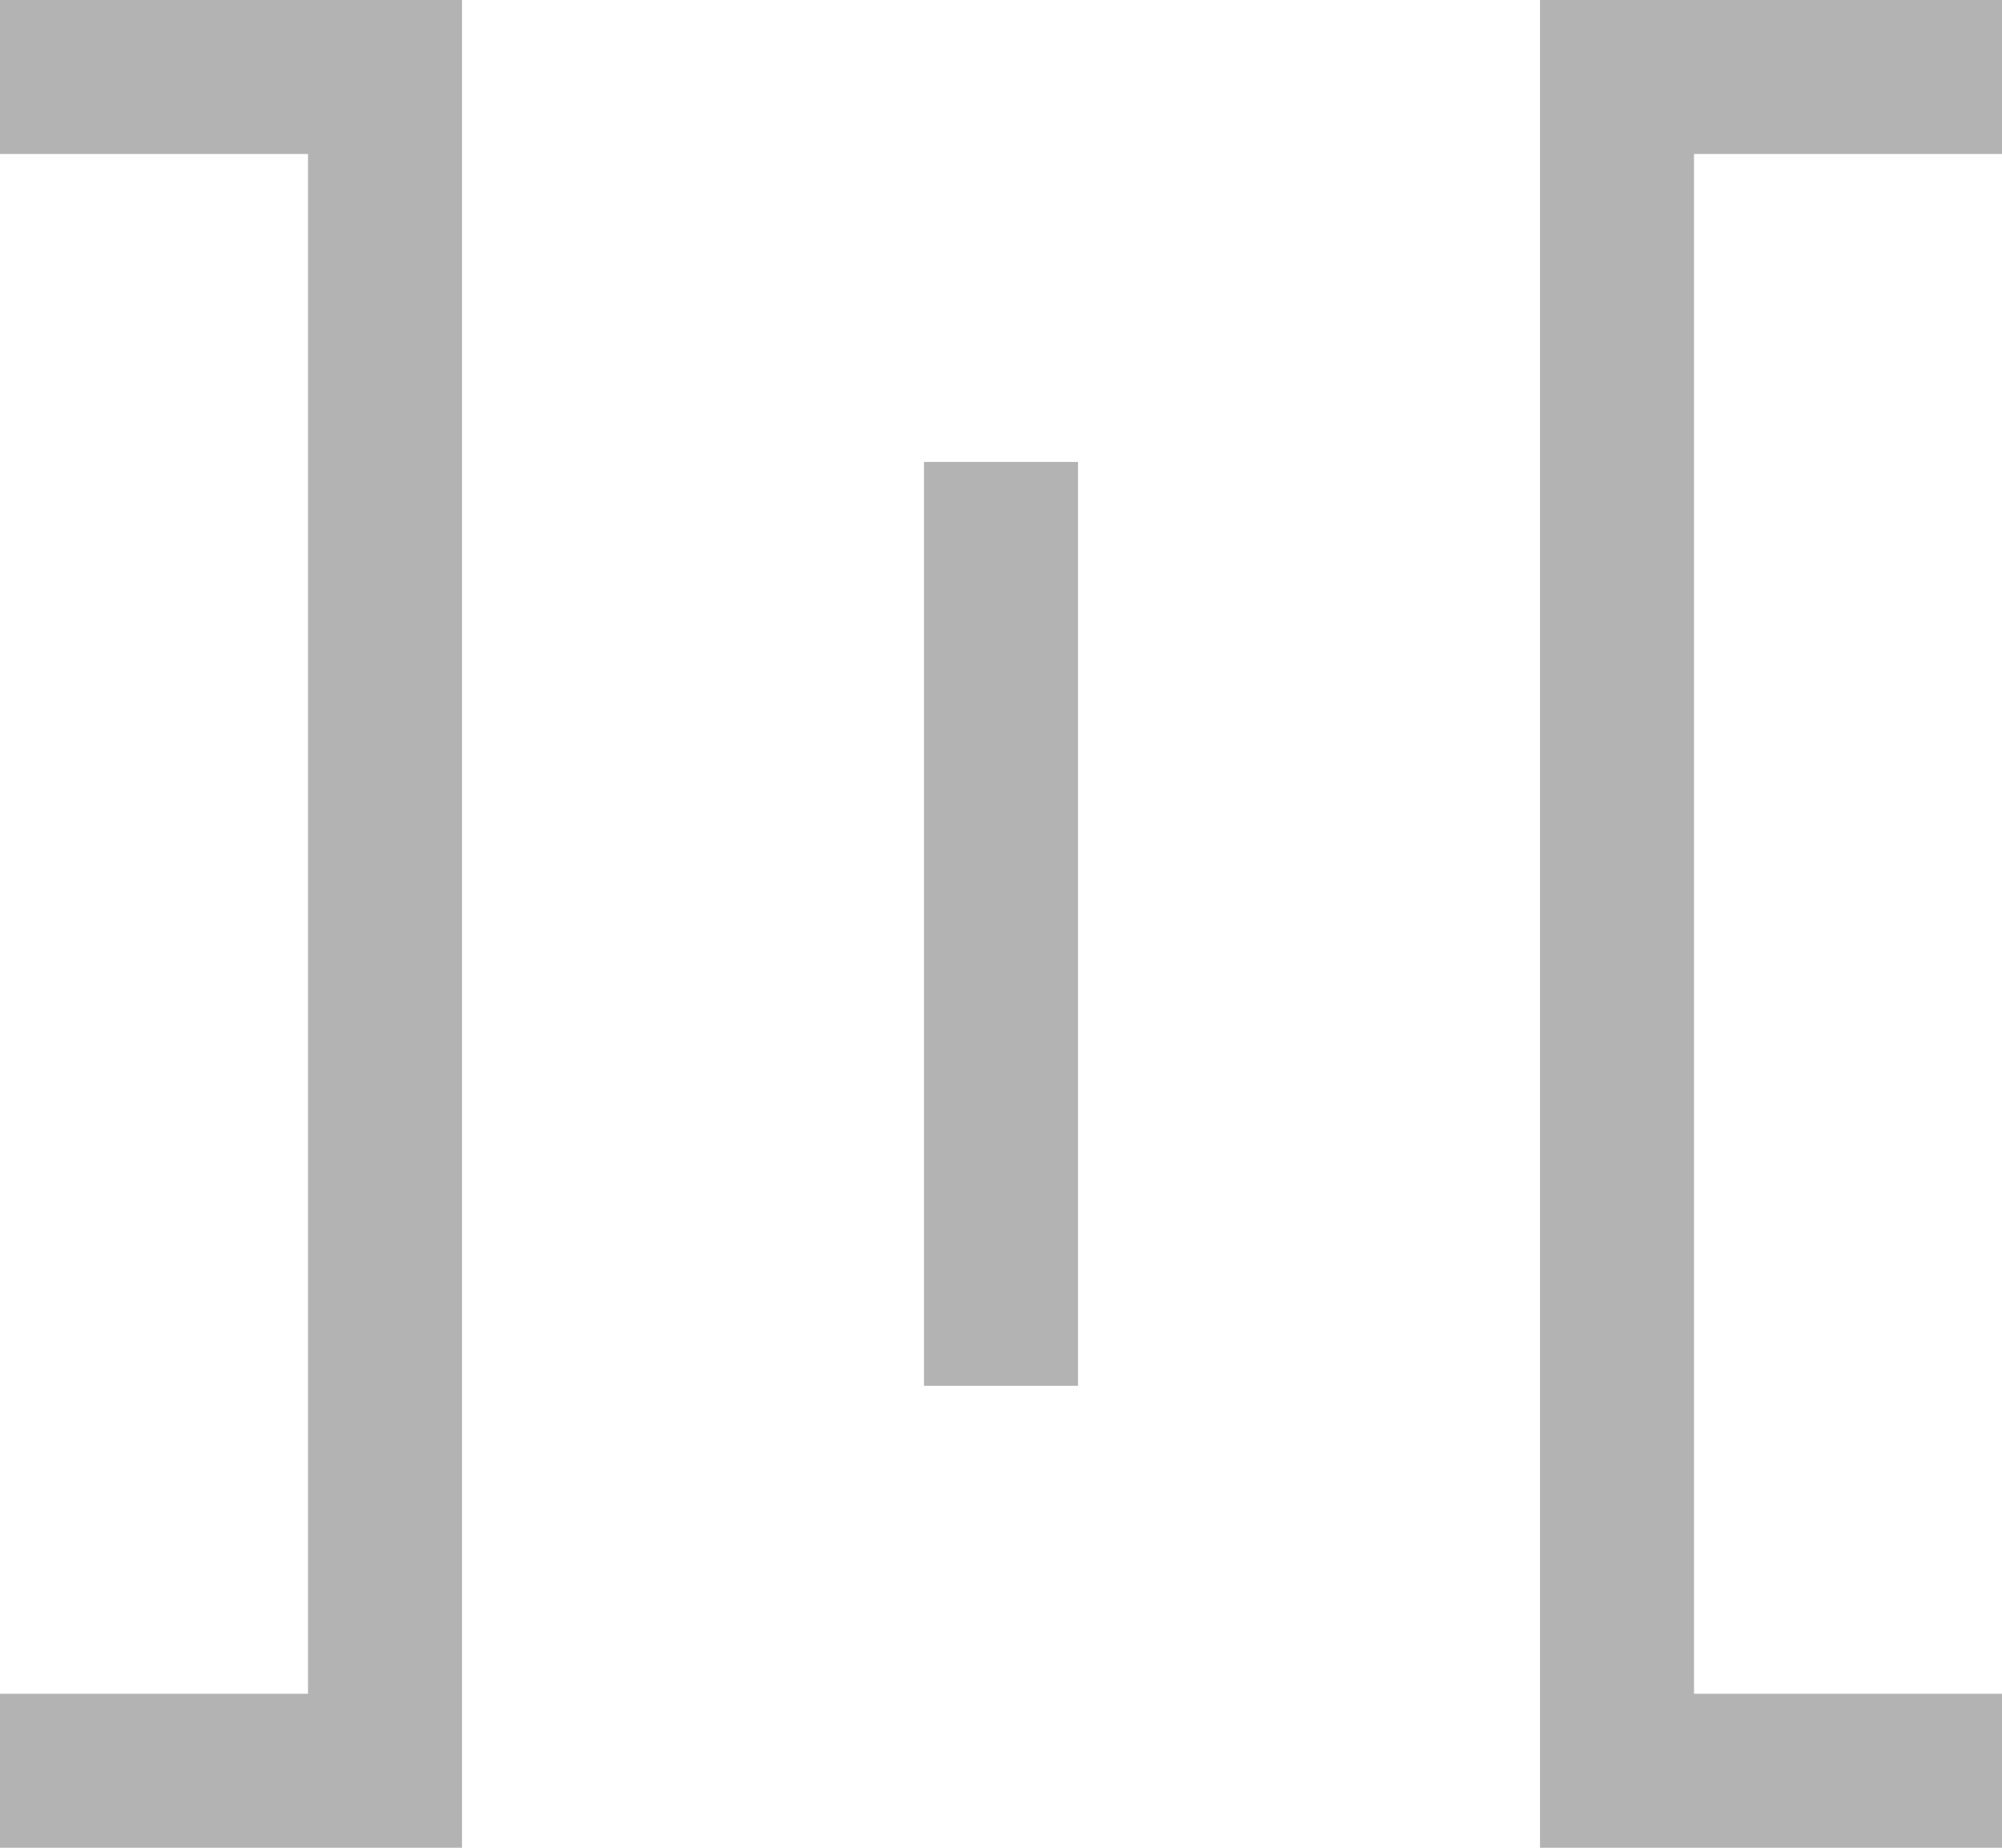
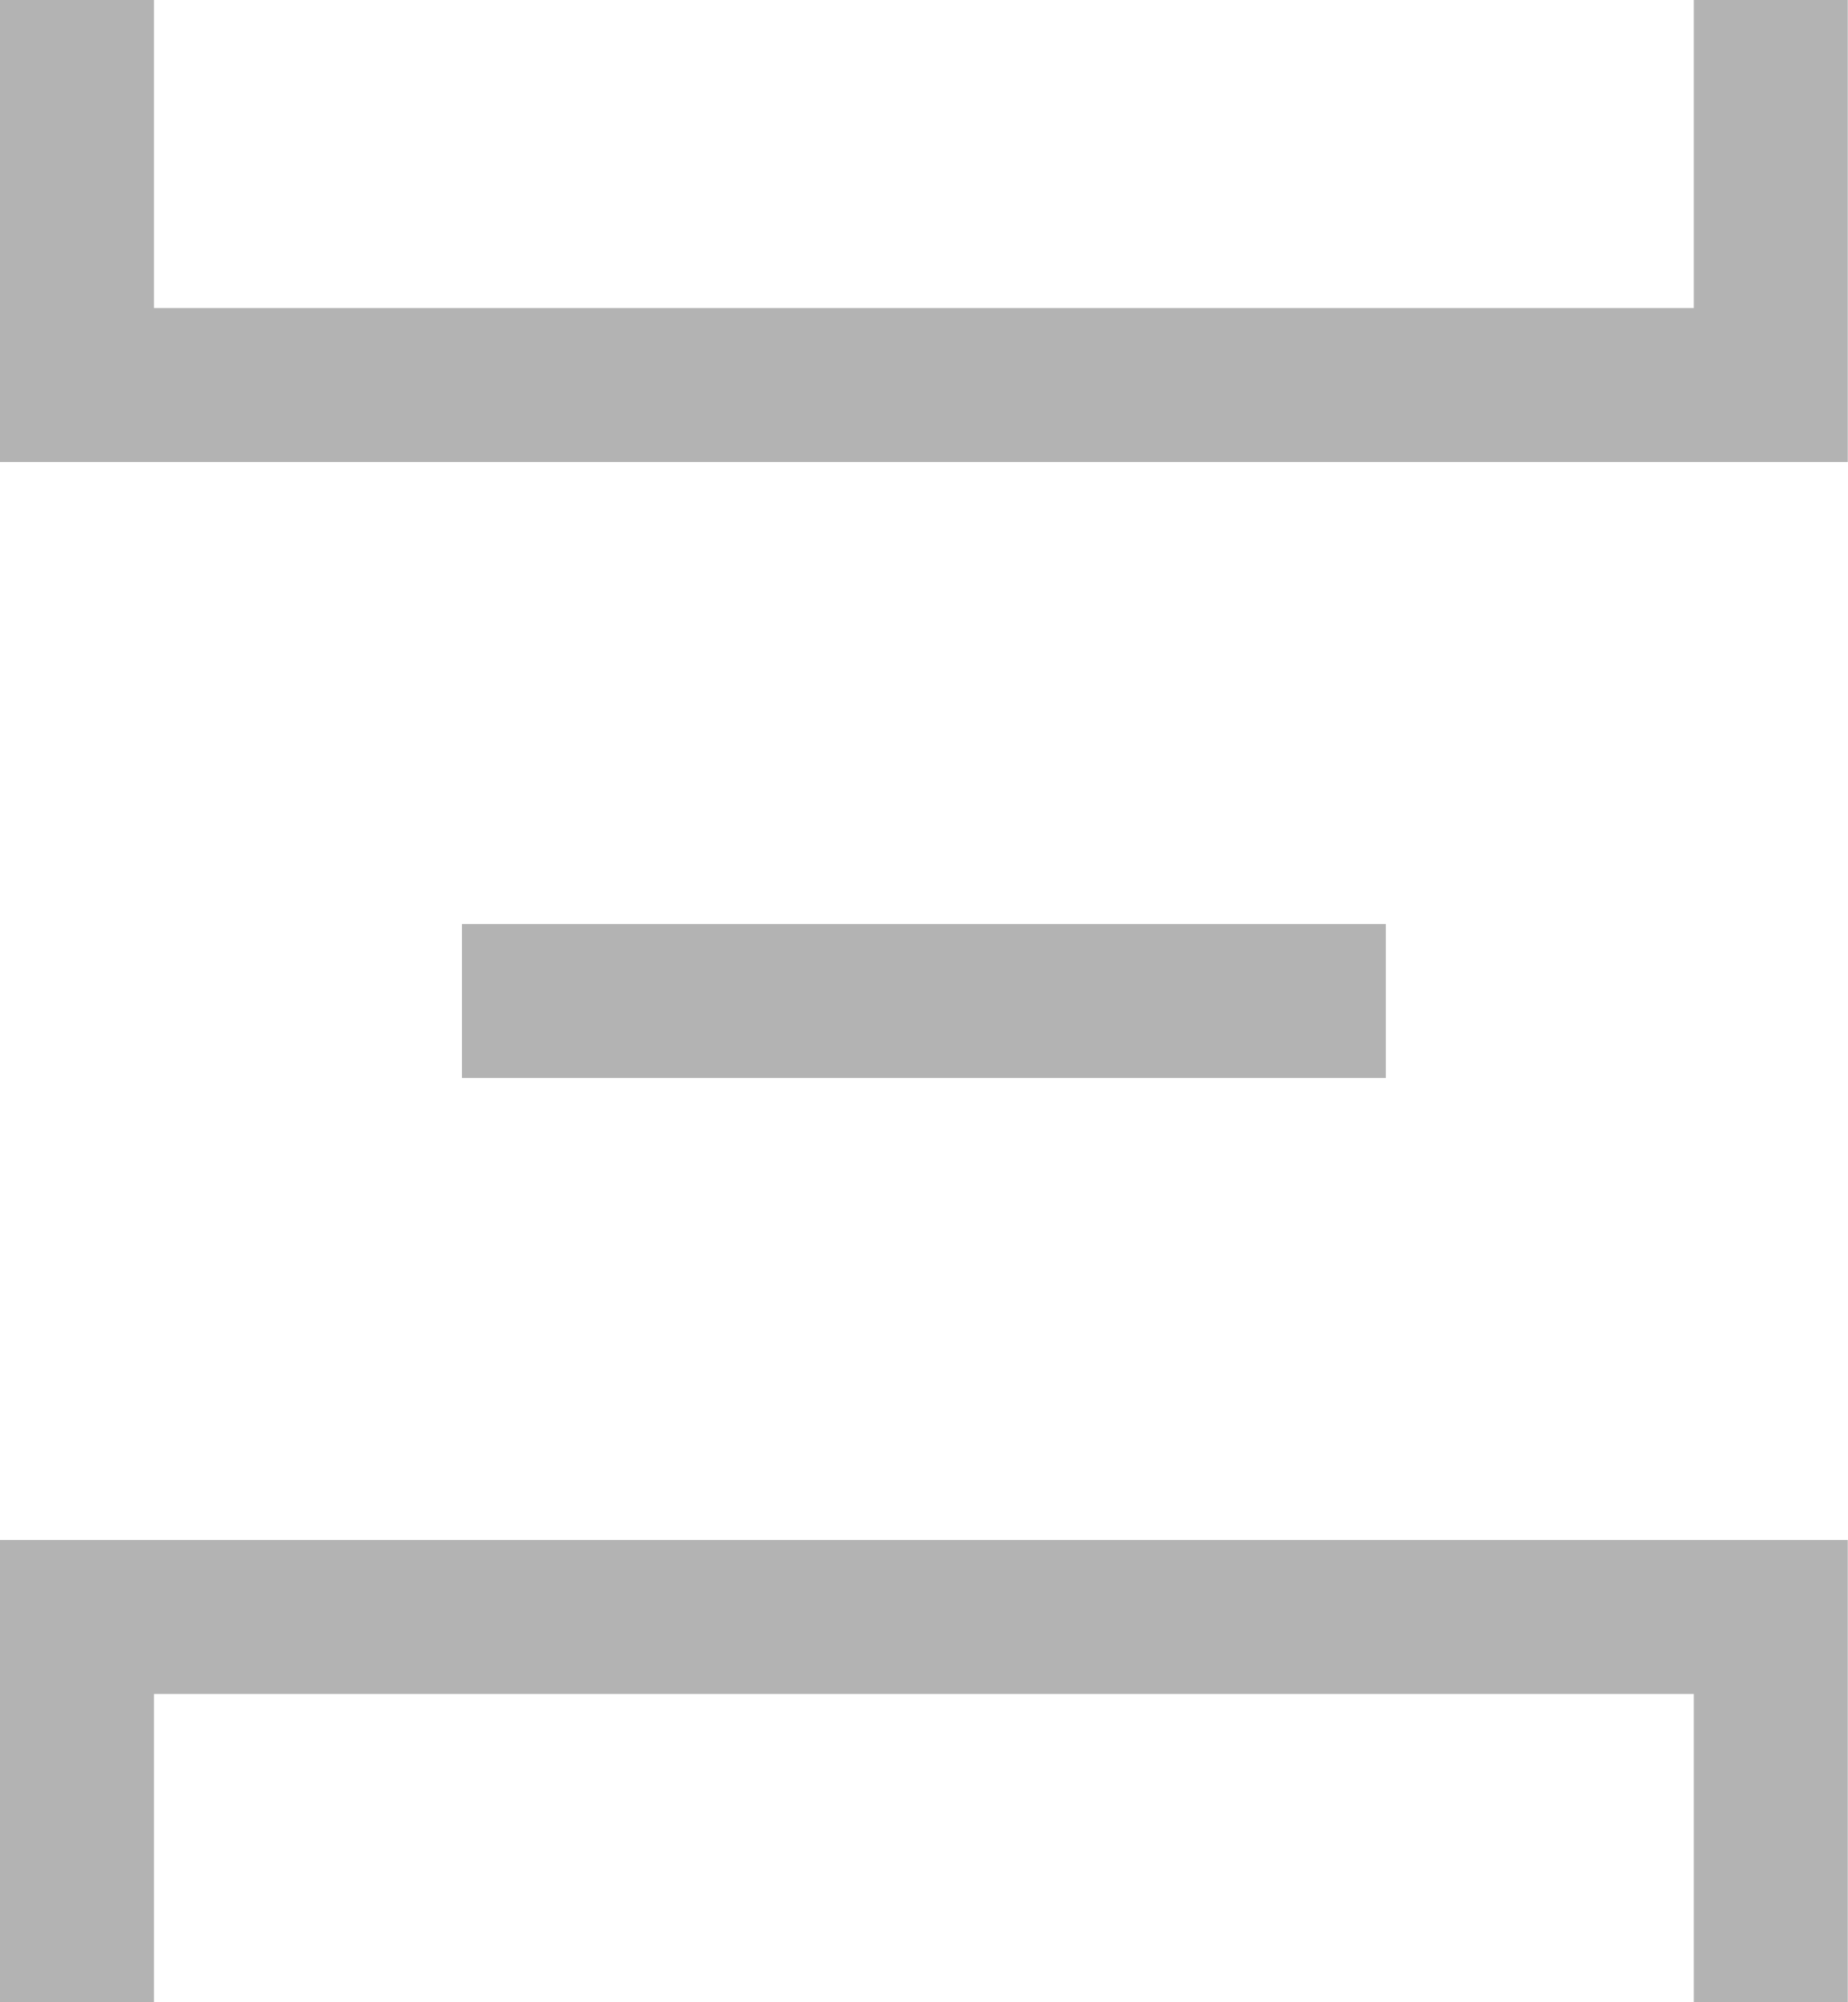
- <svg xmlns="http://www.w3.org/2000/svg" width="13" height="12" viewBox="0 0 13 12" fill="none">
-   <path d="M0 0H3V12H0V11H2V1H0V0Z" fill="#B3B3B3" />
-   <path d="M13 11H11V1H13V0H10V12H13V11Z" fill="#B3B3B3" />
-   <path d="M6 3V9H7V3H6Z" fill="#B3B3B3" />
+ <svg xmlns="http://www.w3.org/2000/svg" width="12" height="13" viewBox="0 0 12 13" fill="none">
+   <path d="M5.68248e-07 13L4.37114e-07 10L12 10L12 13H11V11L1 11L1 13H5.68248e-07Z" fill="#B3B3B3" />
+   <path d="M11 4.37113e-08V2L1 2L1 4.80825e-07L0 5.24537e-07L1.31134e-07 3L12 3V0L11 4.37113e-08Z" fill="#B3B3B3" />
+   <path d="M3 7L9 7V6L3 6V7Z" fill="#B3B3B3" />
</svg>
